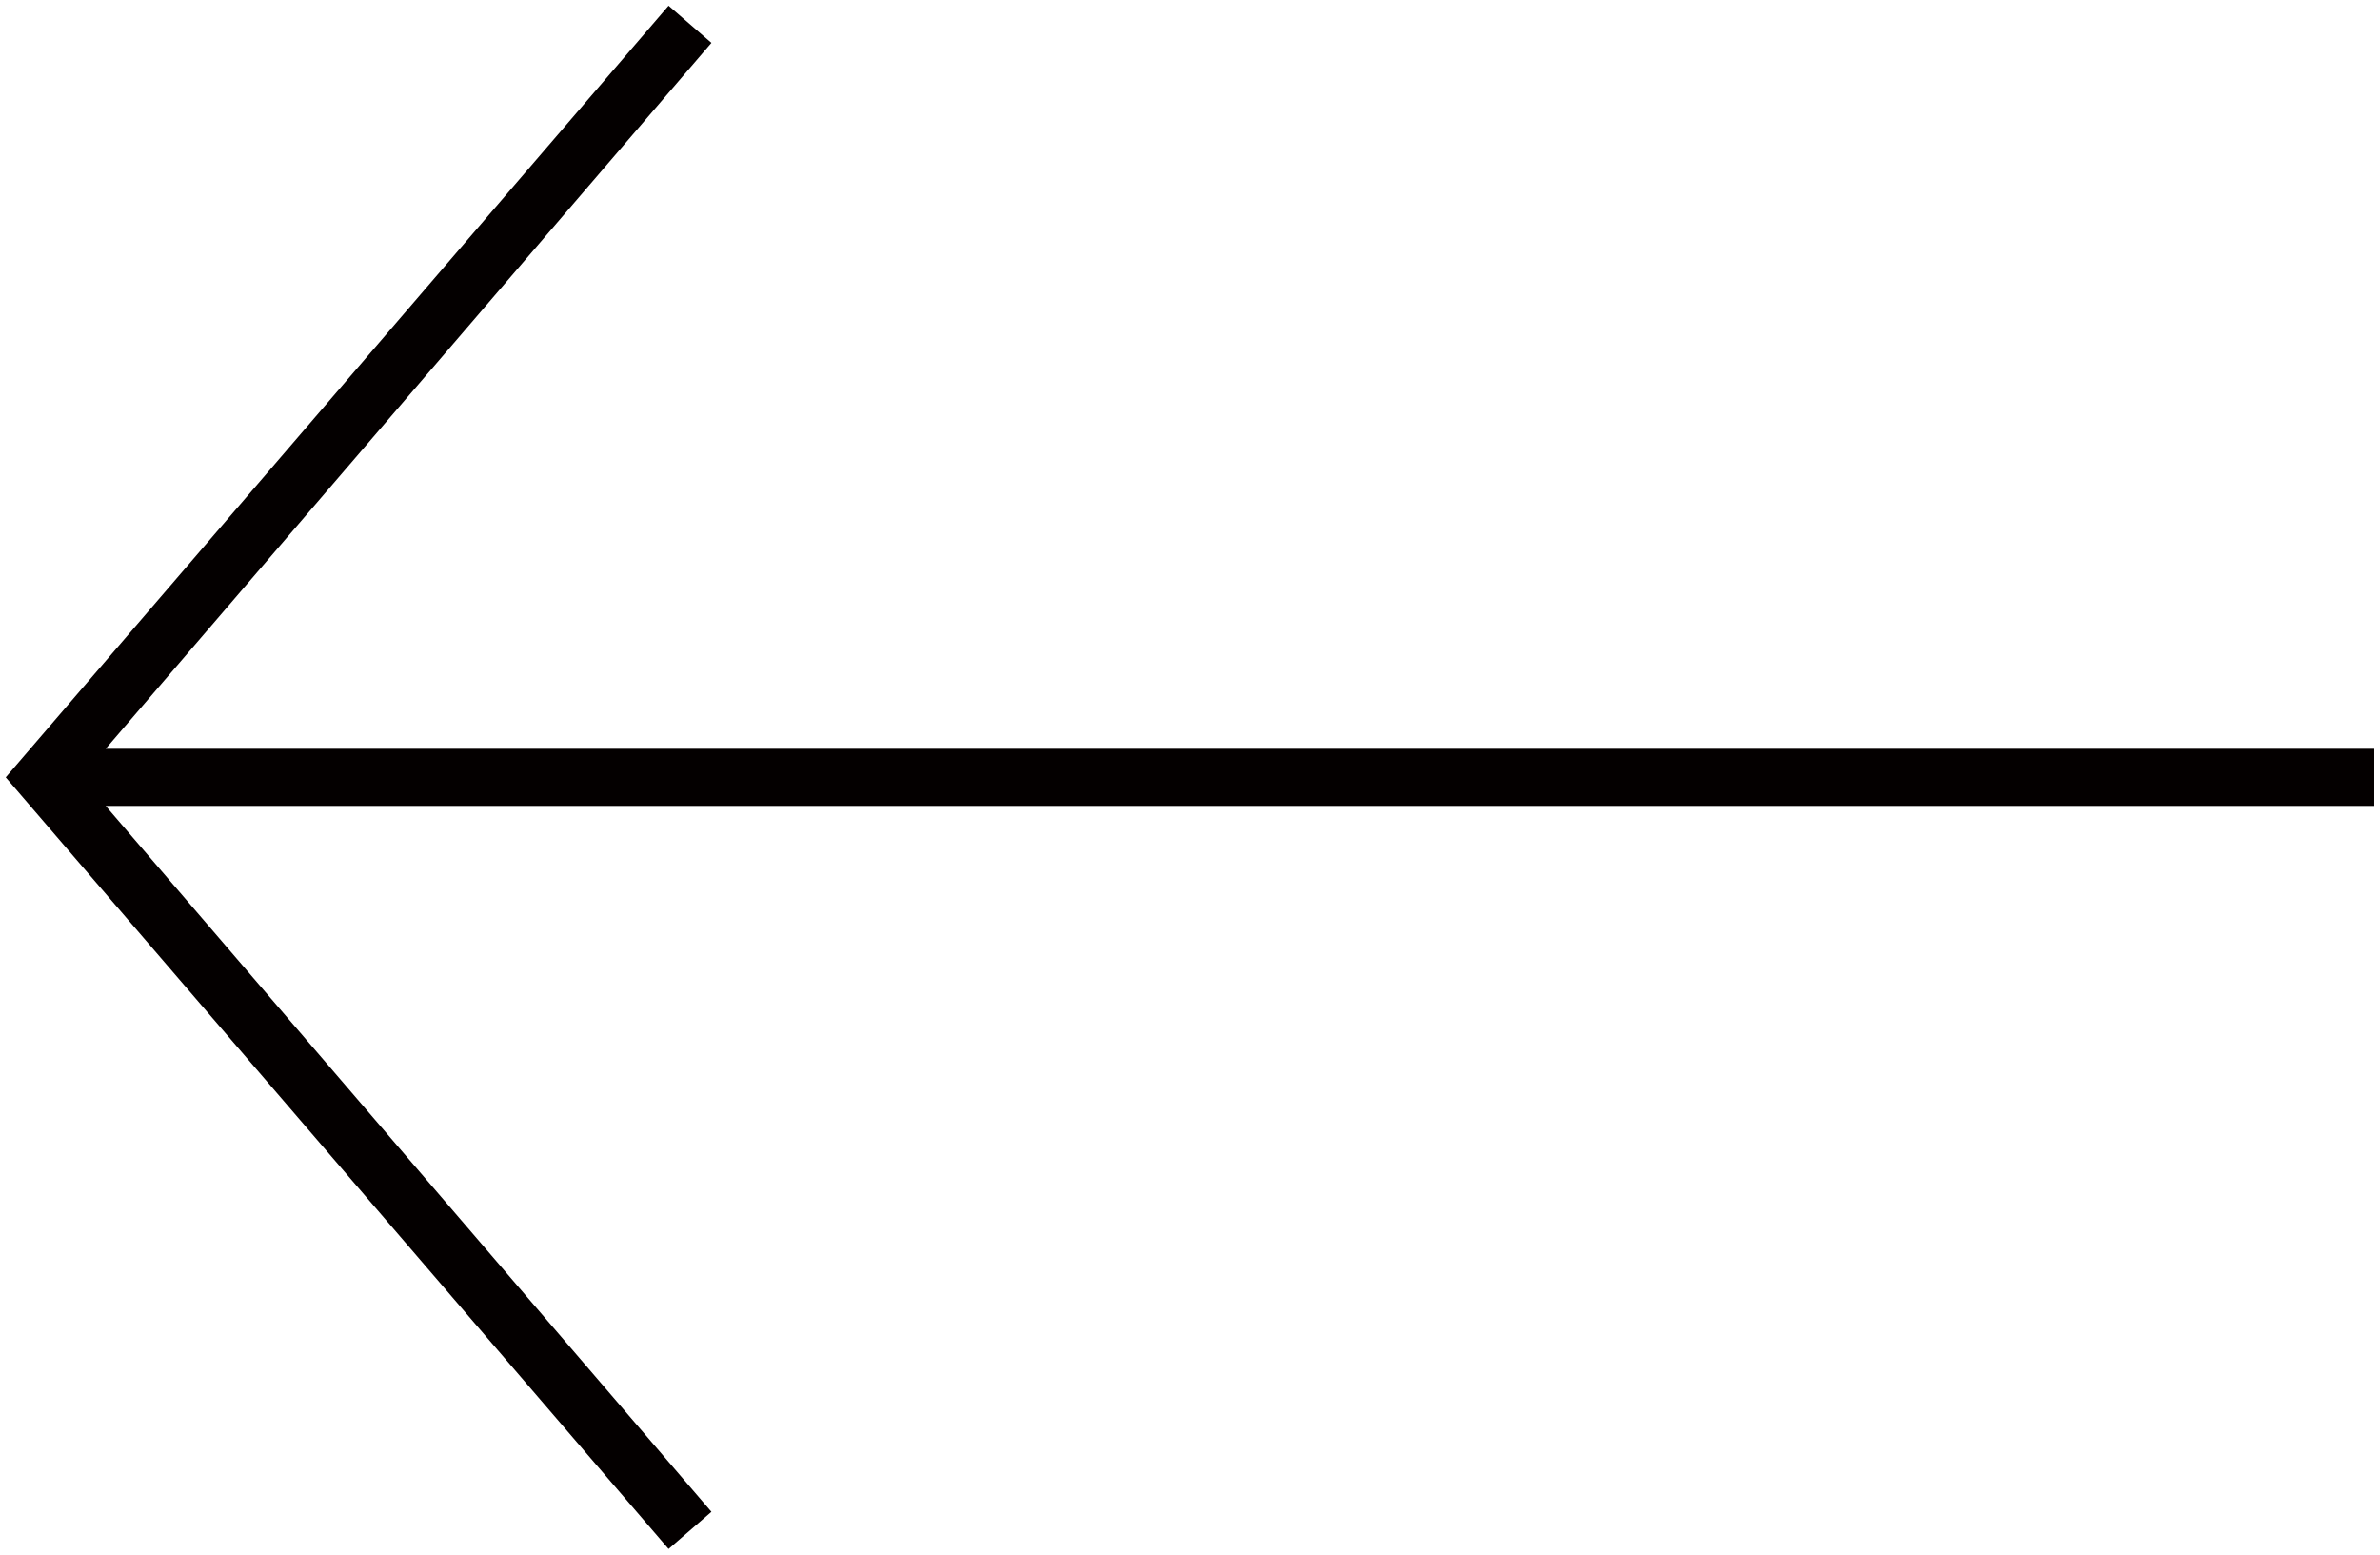
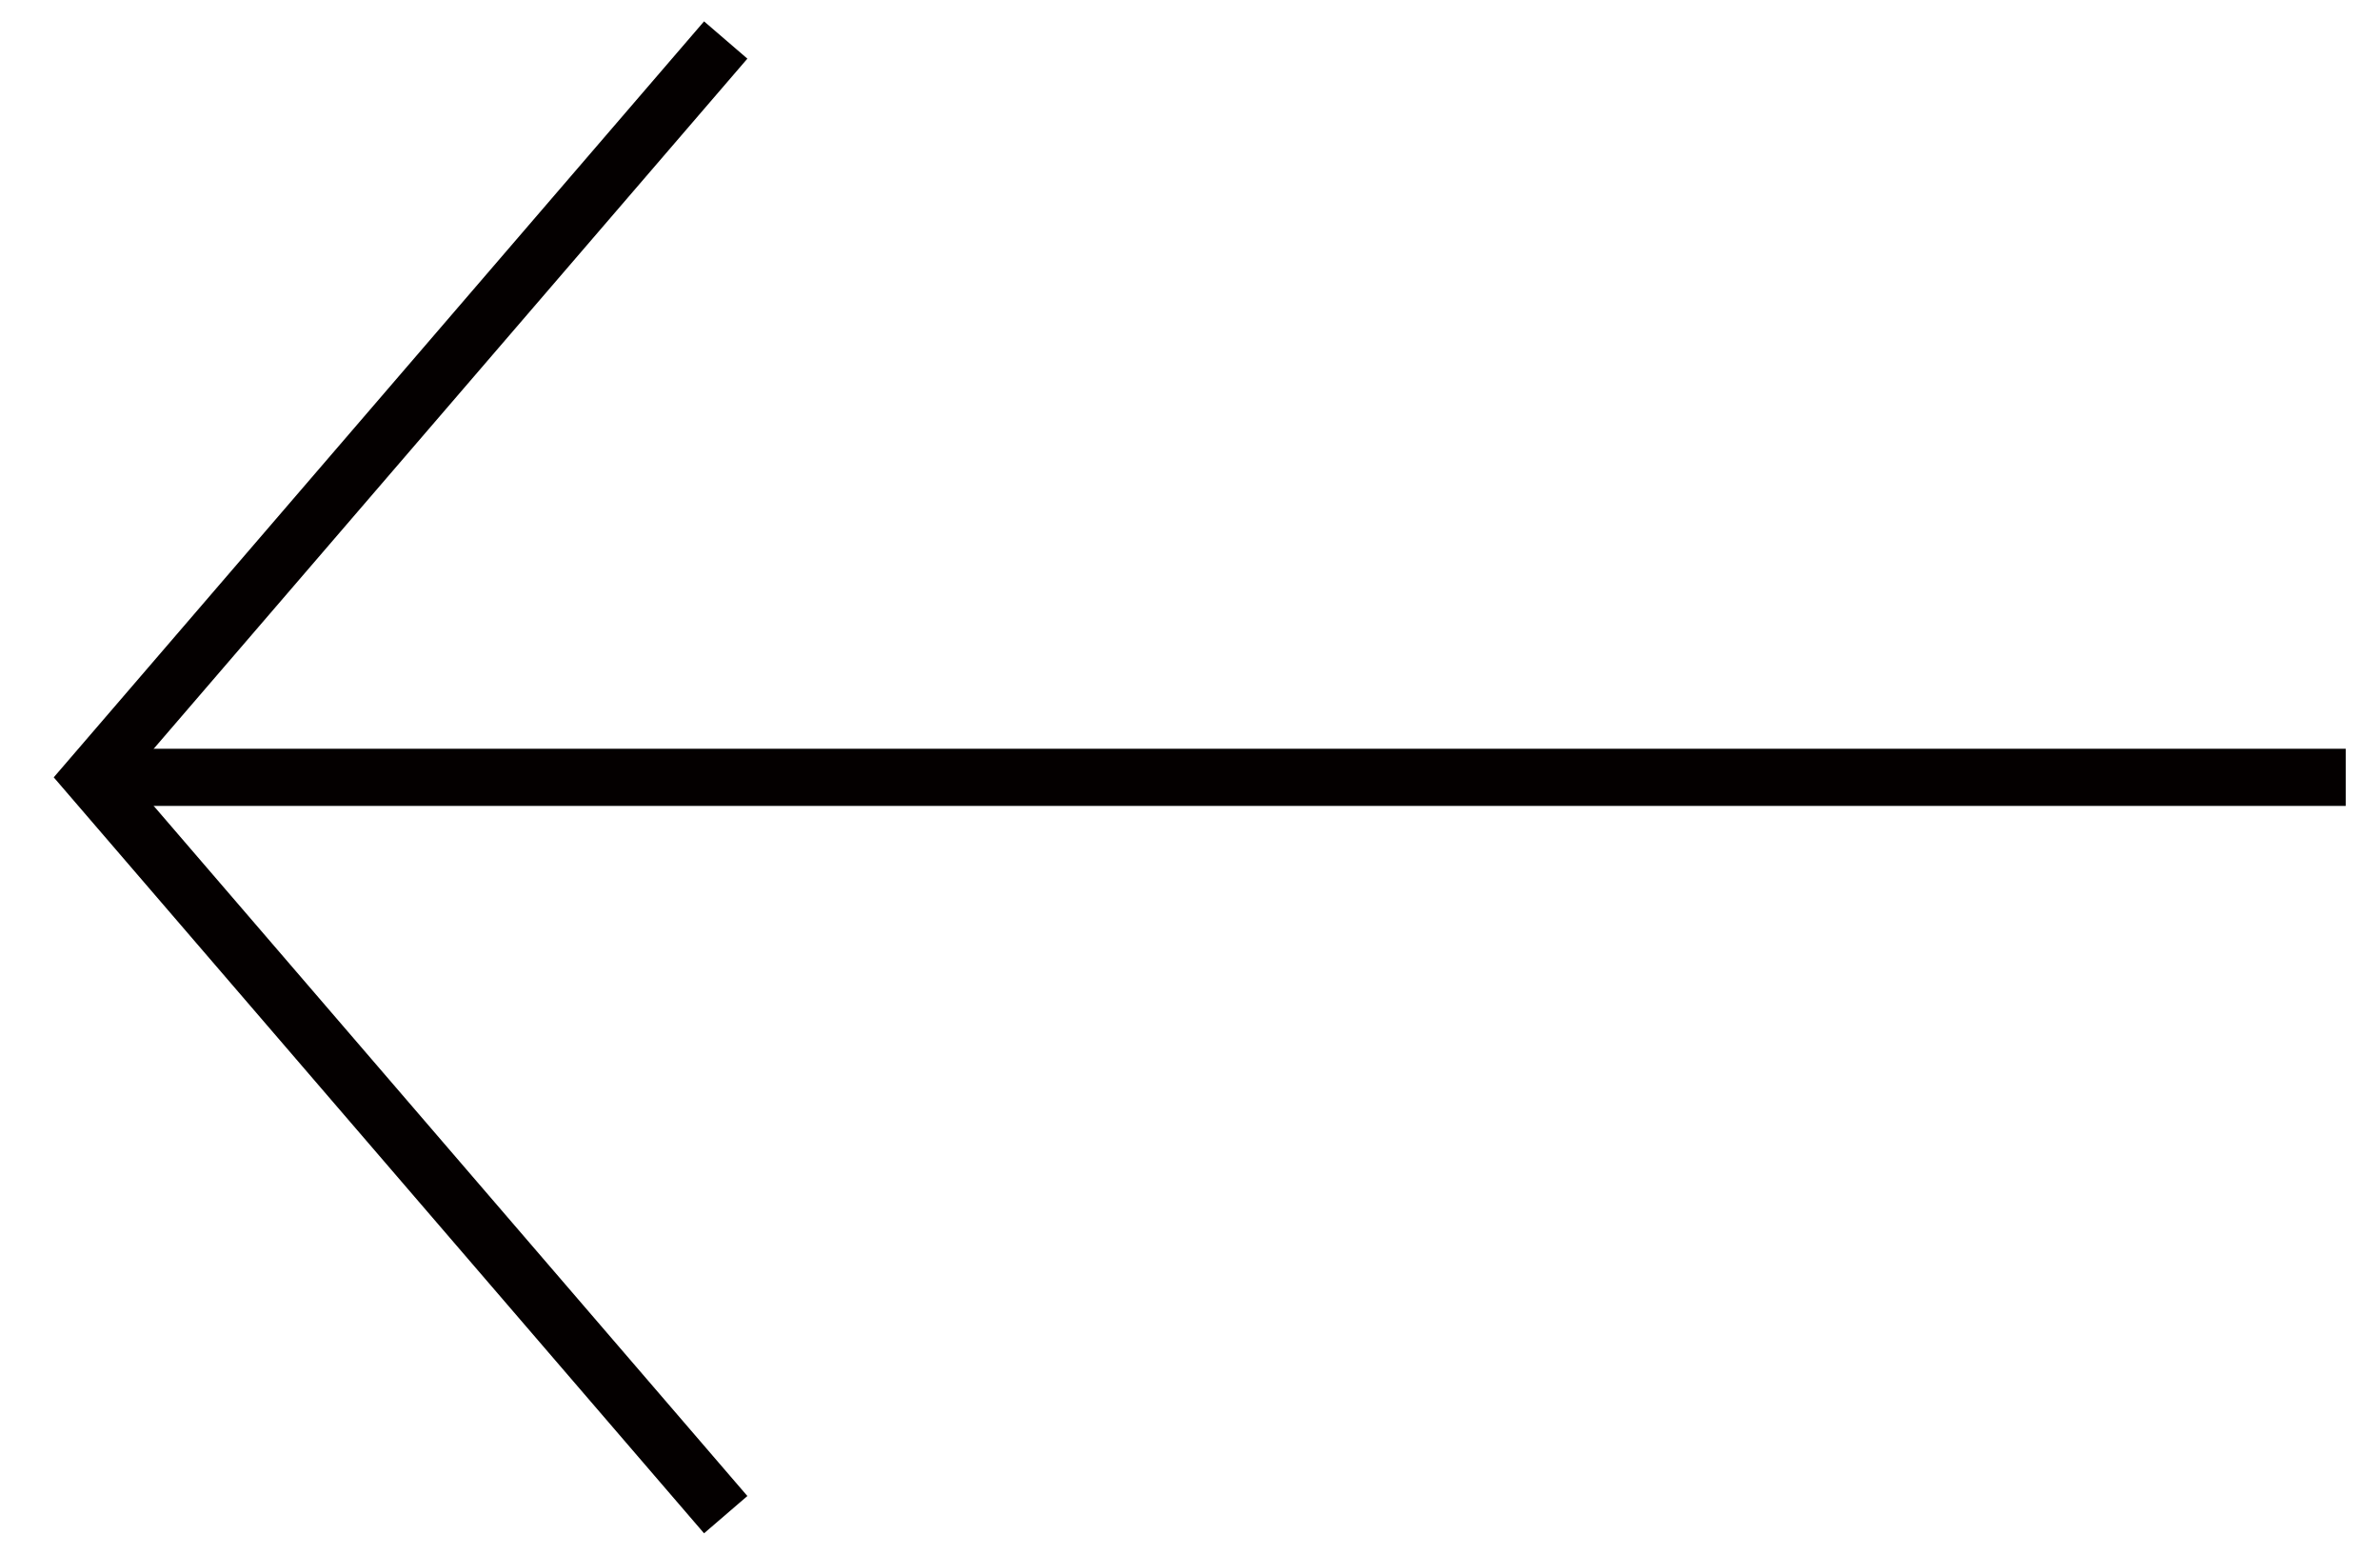
<svg xmlns="http://www.w3.org/2000/svg" version="1.1" id="레이어_1" x="0px" y="0px" viewBox="0 0 83.3 54.4" style="enable-background:new 0 0 83.3 54.4;" xml:space="preserve">
  <style type="text/css">
- 	.st0{fill:#040000;}
+ 	.st0{fill:none;stroke:#040000;stroke-width:2;stroke-miterlimit:10;}
</style>
-   <polygon class="st0" points="23.4,54.2 24.9,52.9 3.7,28.2 83.1,28.2 83.1,26.2 3.7,26.2 24.9,1.5 23.4,0.2 0.2,27.2 " />
+   <g>
+     <polyline class="st0" points="25.4,1.4 3.2,27.2 25.4,53  " />
+     <line class="st0" x1="3.2" y1="27.2" x2="82.1" y2="27.2" />
+   </g>
</svg>
